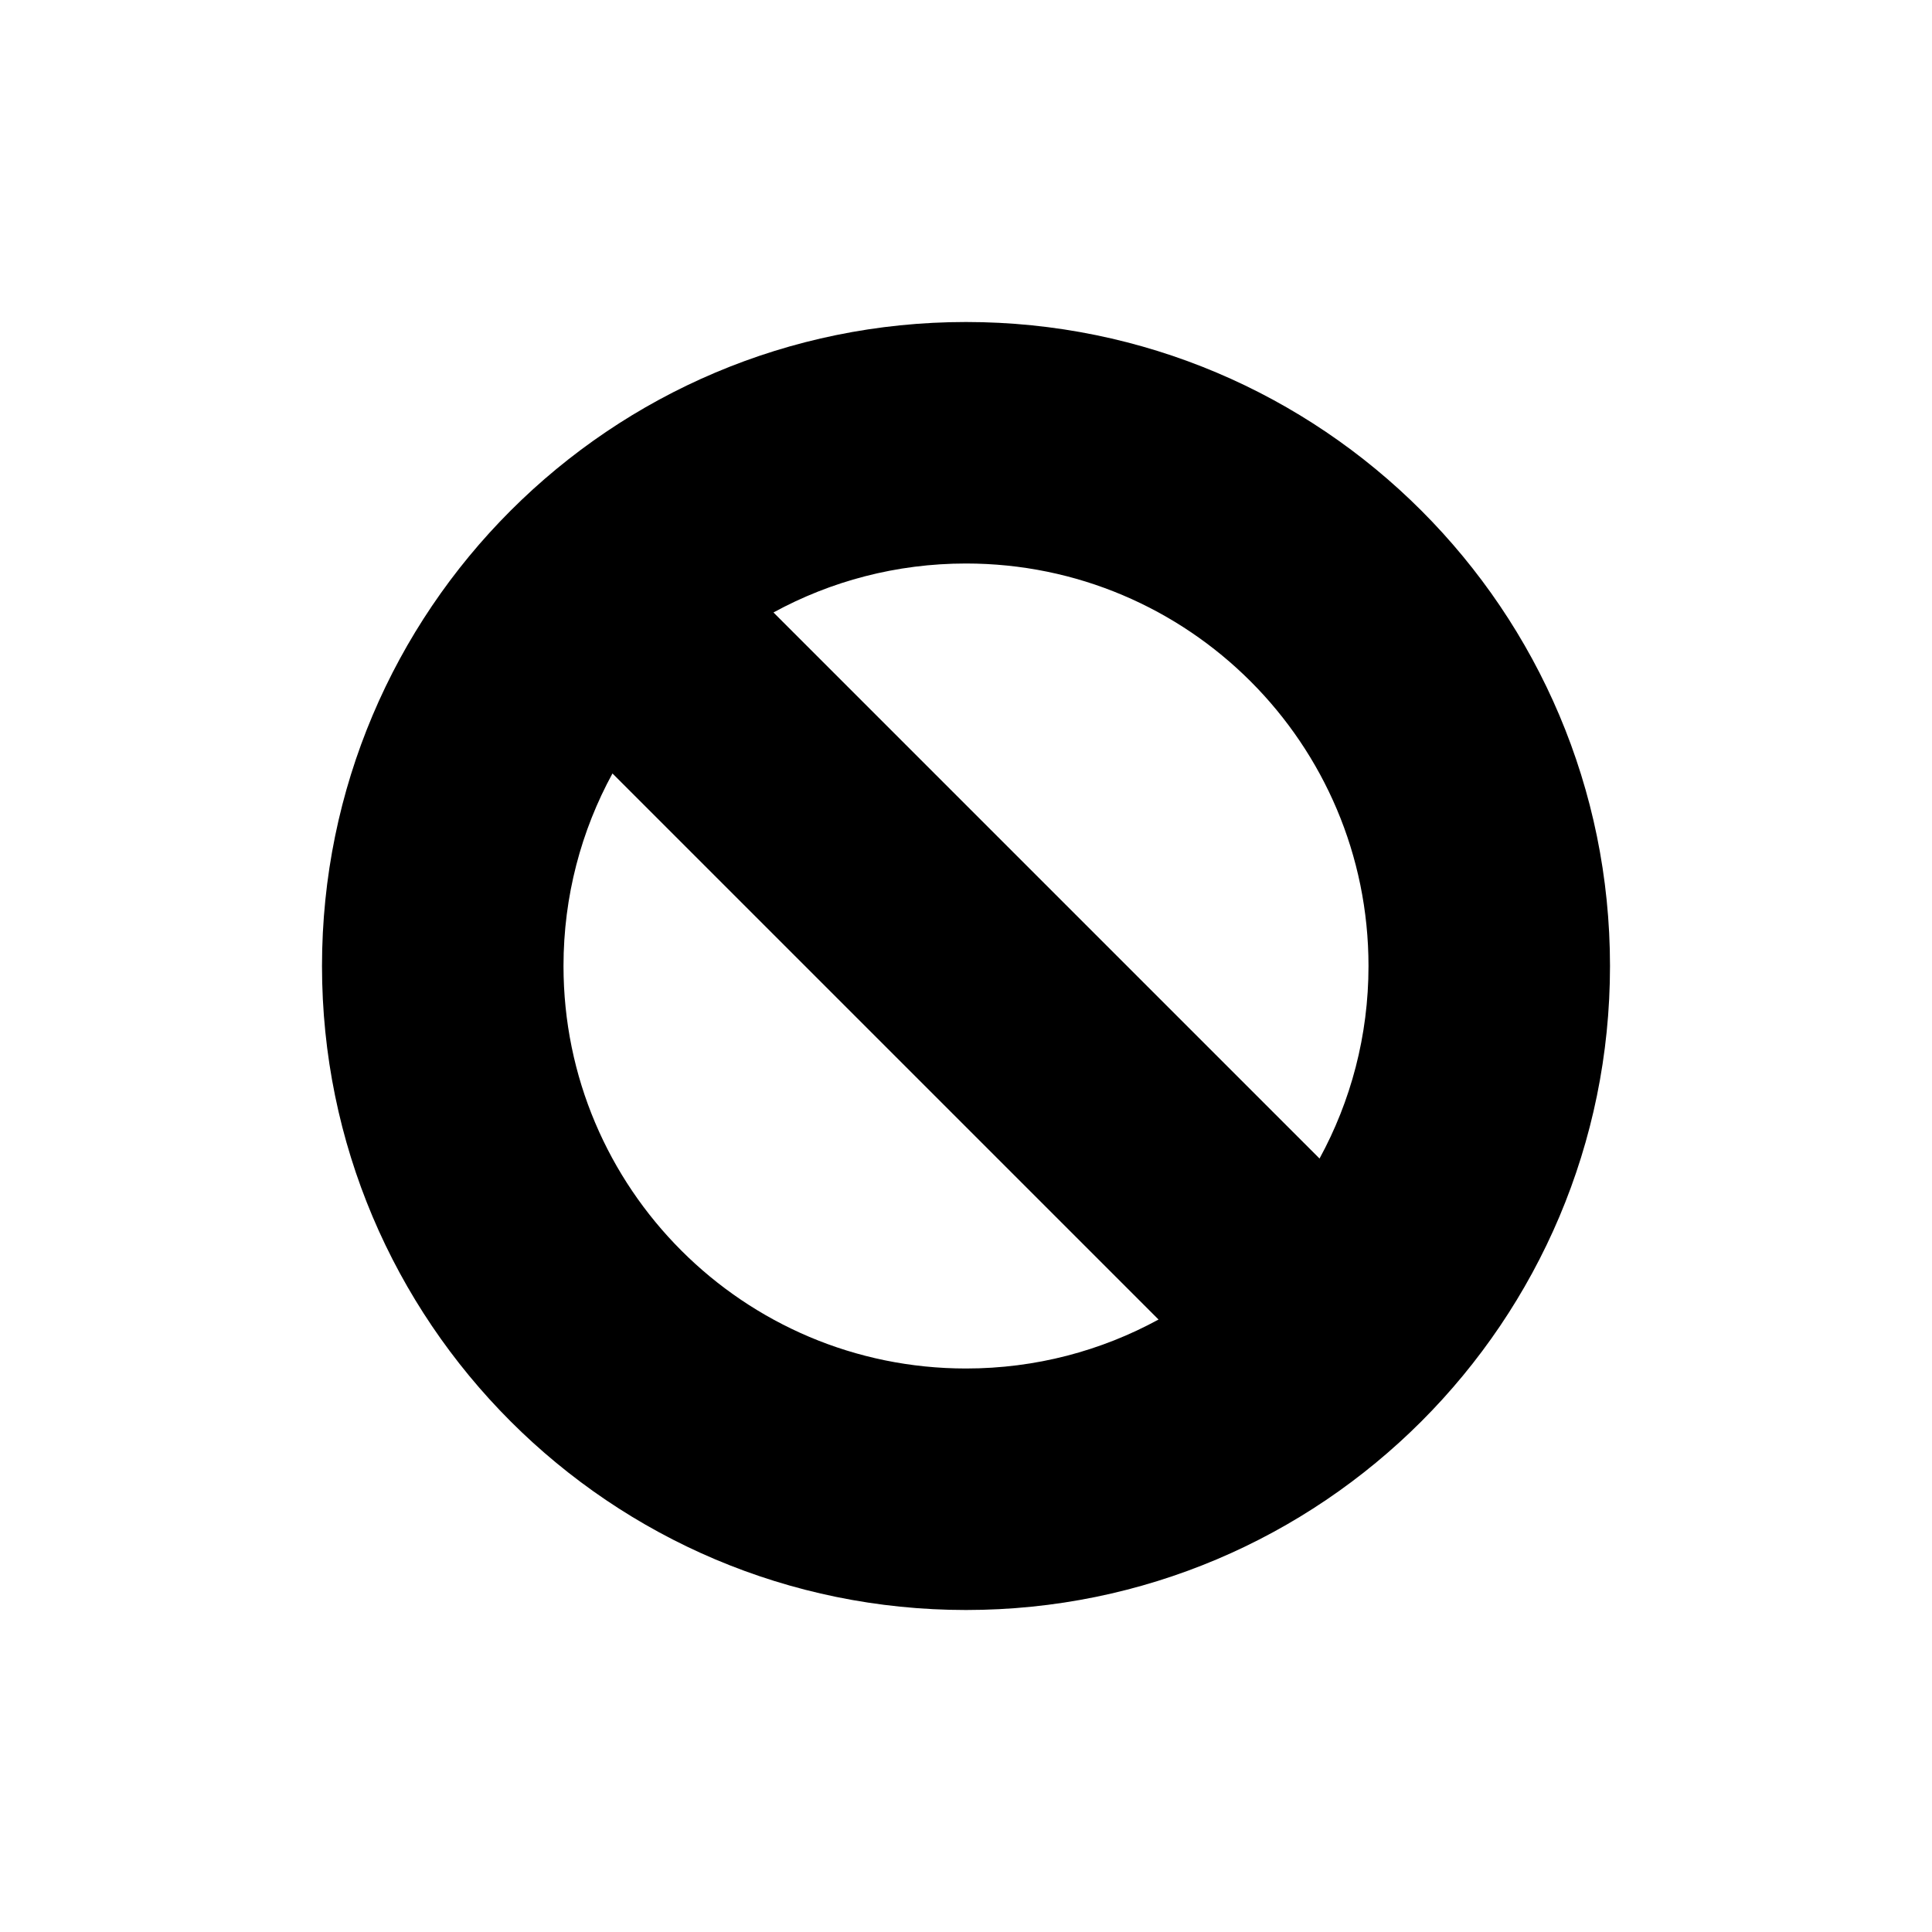
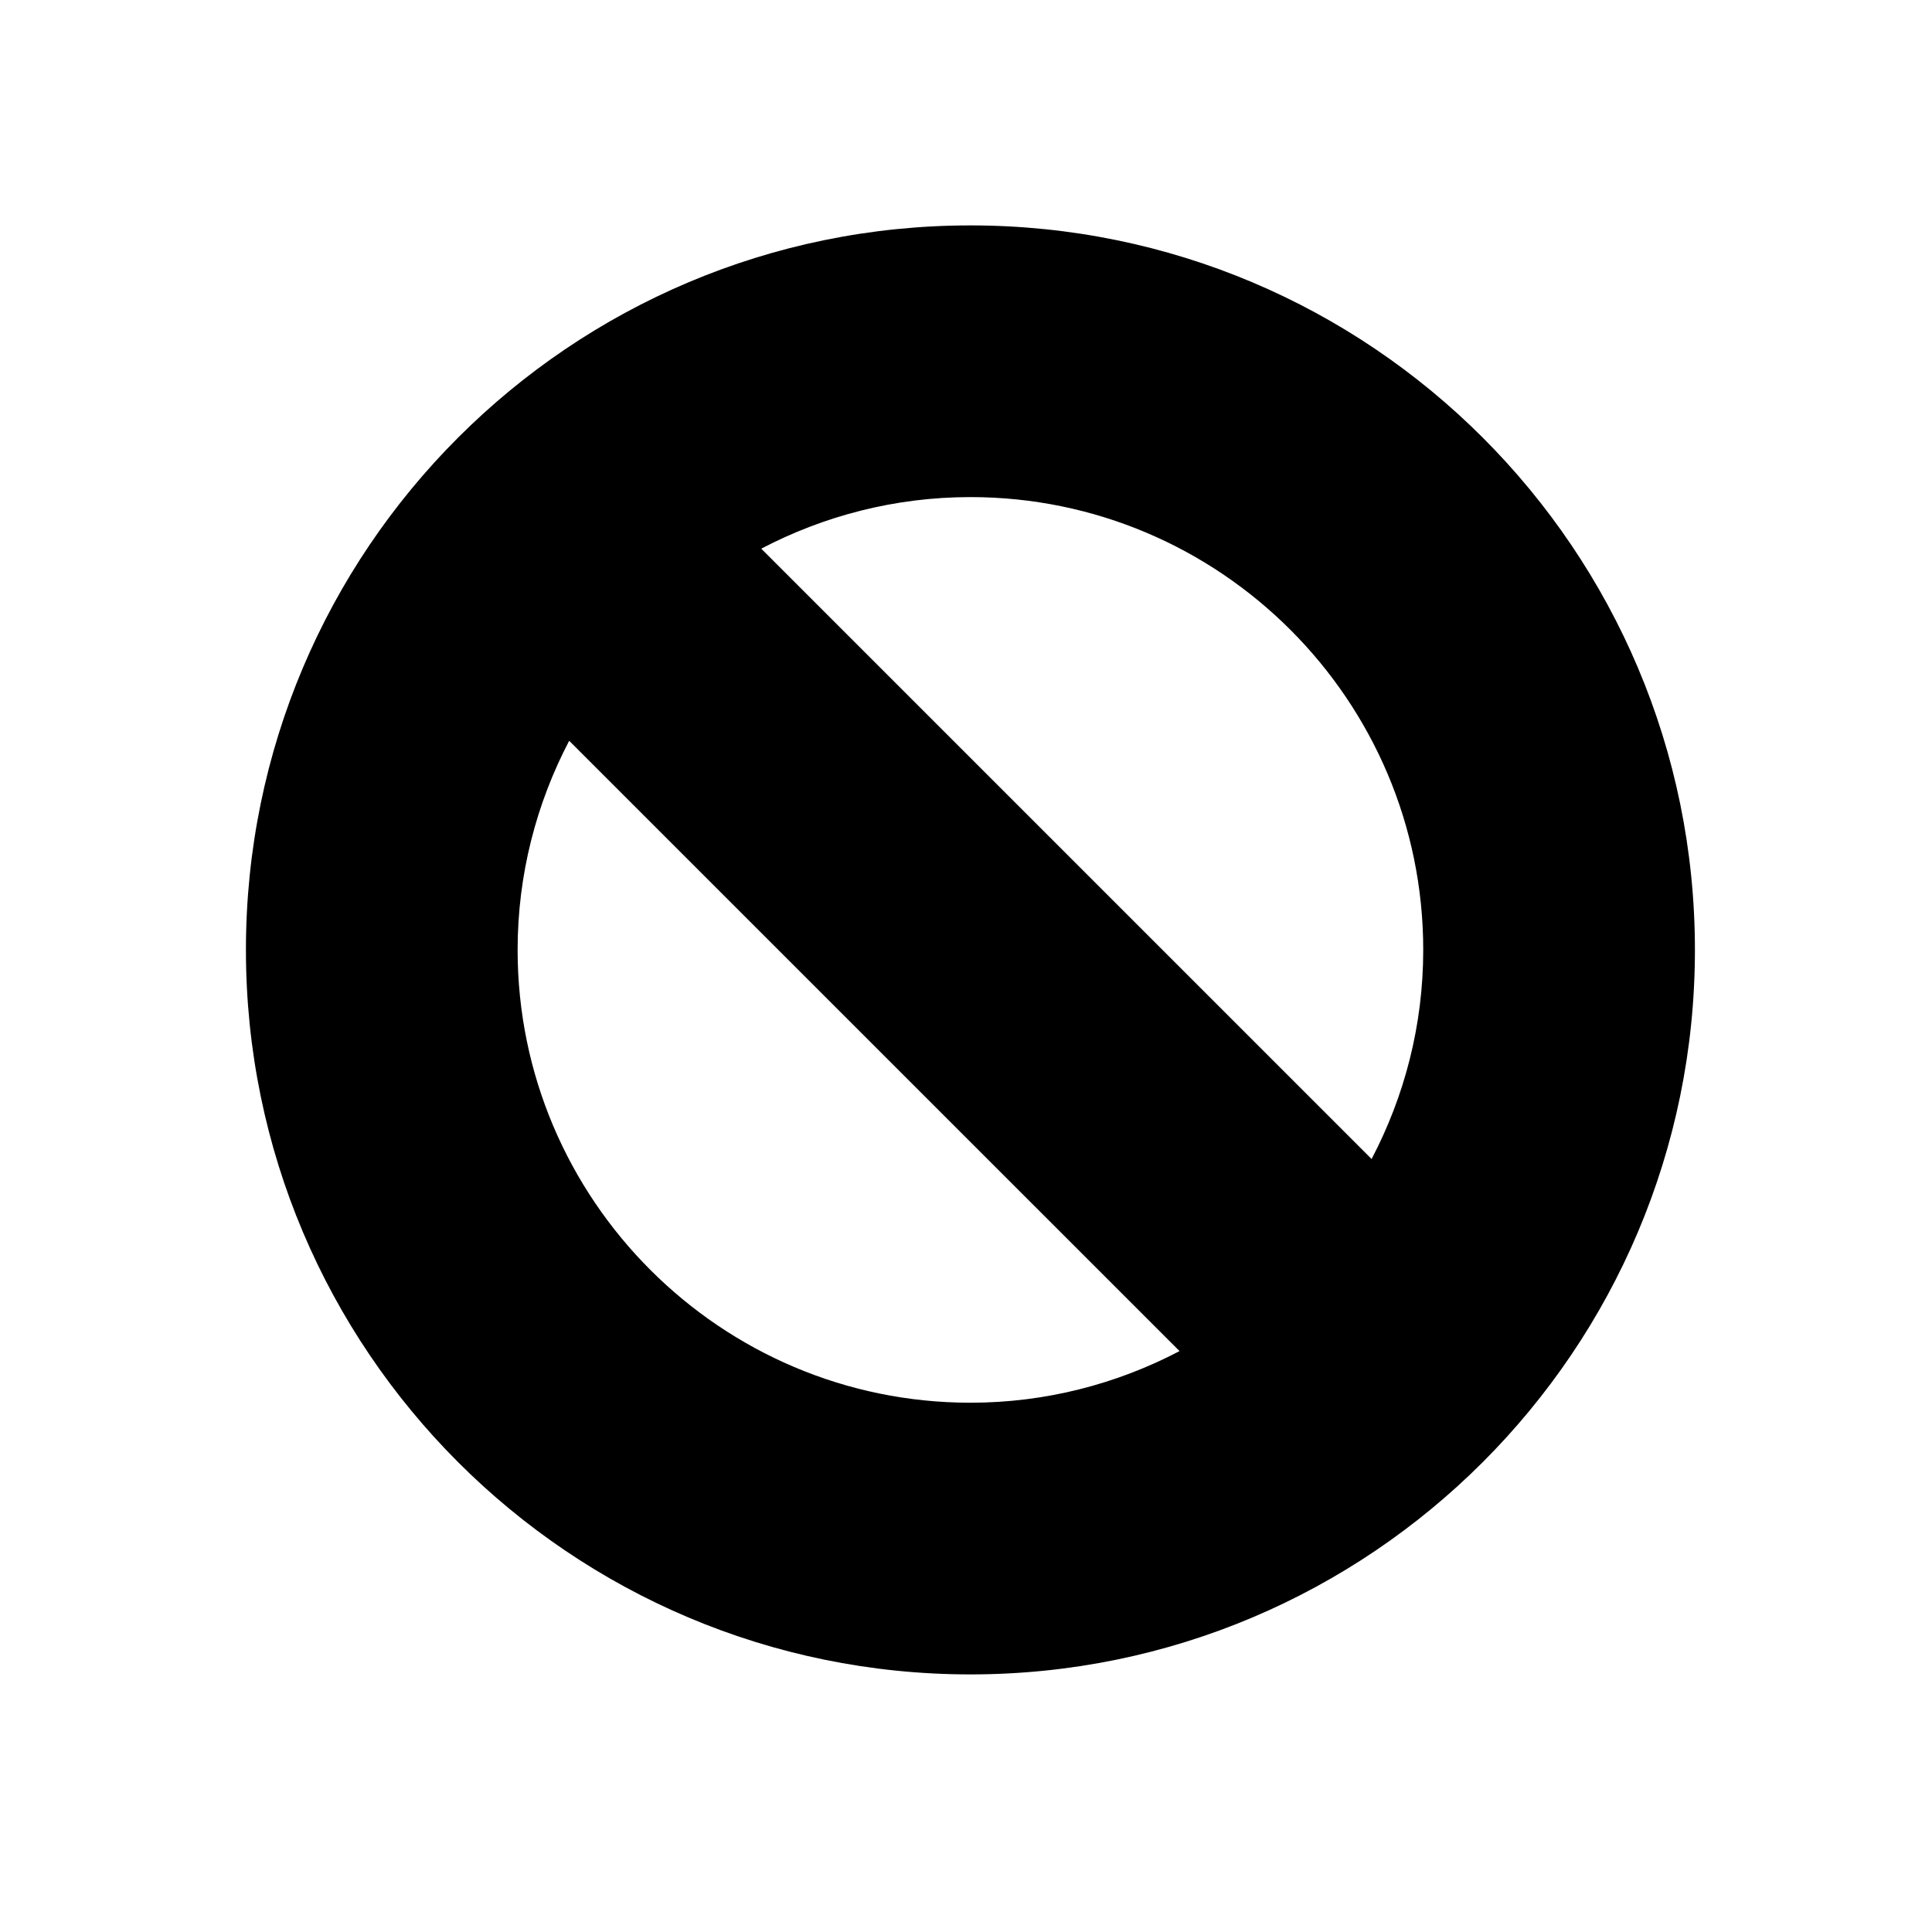
- <svg xmlns="http://www.w3.org/2000/svg" version="1.1" x="0px" y="0px" width="480px" height="480px" viewBox="0 0 480 480" style="enable-background:new 0 0 480 480;" xml:space="preserve">
-   <path style="fill-rule:evenodd;clip-rule:evenodd;" d="M240,80c-88.366,0-160,71.634-160,160s71.634,160,160,160   s160-71.634,160-160S328.366,80,240,80z M140,240c0-17.328,4.409-33.626,12.165-47.835l135.67,135.67   C273.626,335.591,257.328,340,240,340C184.772,340,140,295.228,140,240z M327.835,287.835l-135.67-135.67   C206.374,144.409,222.672,140,240,140c55.228,0,100,44.772,100,100C340,257.328,335.591,273.626,327.835,287.835z" />
+ <svg xmlns="http://www.w3.org/2000/svg" version="1.1" baseProfile="tiny" x="0px" y="0px" width="480px" height="480px" viewBox="0 0 480 480" xml:space="preserve">
+   <g id="block">
+     <path d="M241.102,56.001c-99.424,0-180.002,80.577-180.002,180.001c0,99.405,80.578,180,180.002,180   c99.406,0,179.996-80.595,179.996-180C421.098,136.578,340.508,56.001,241.102,56.001z M353.598,236.002   c0,18.75-4.668,36.388-12.828,51.95L189.129,136.315c15.562-8.142,33.221-12.814,51.973-12.814   C303.131,123.501,353.598,173.972,353.598,236.002z M128.6,236.002c0-18.751,4.674-36.406,12.811-51.956l151.643,151.629   c-15.562,8.154-33.219,12.827-51.951,12.827C179.067,348.502,128.6,298.031,128.6,236.002z" />
+   </g>
</svg>
